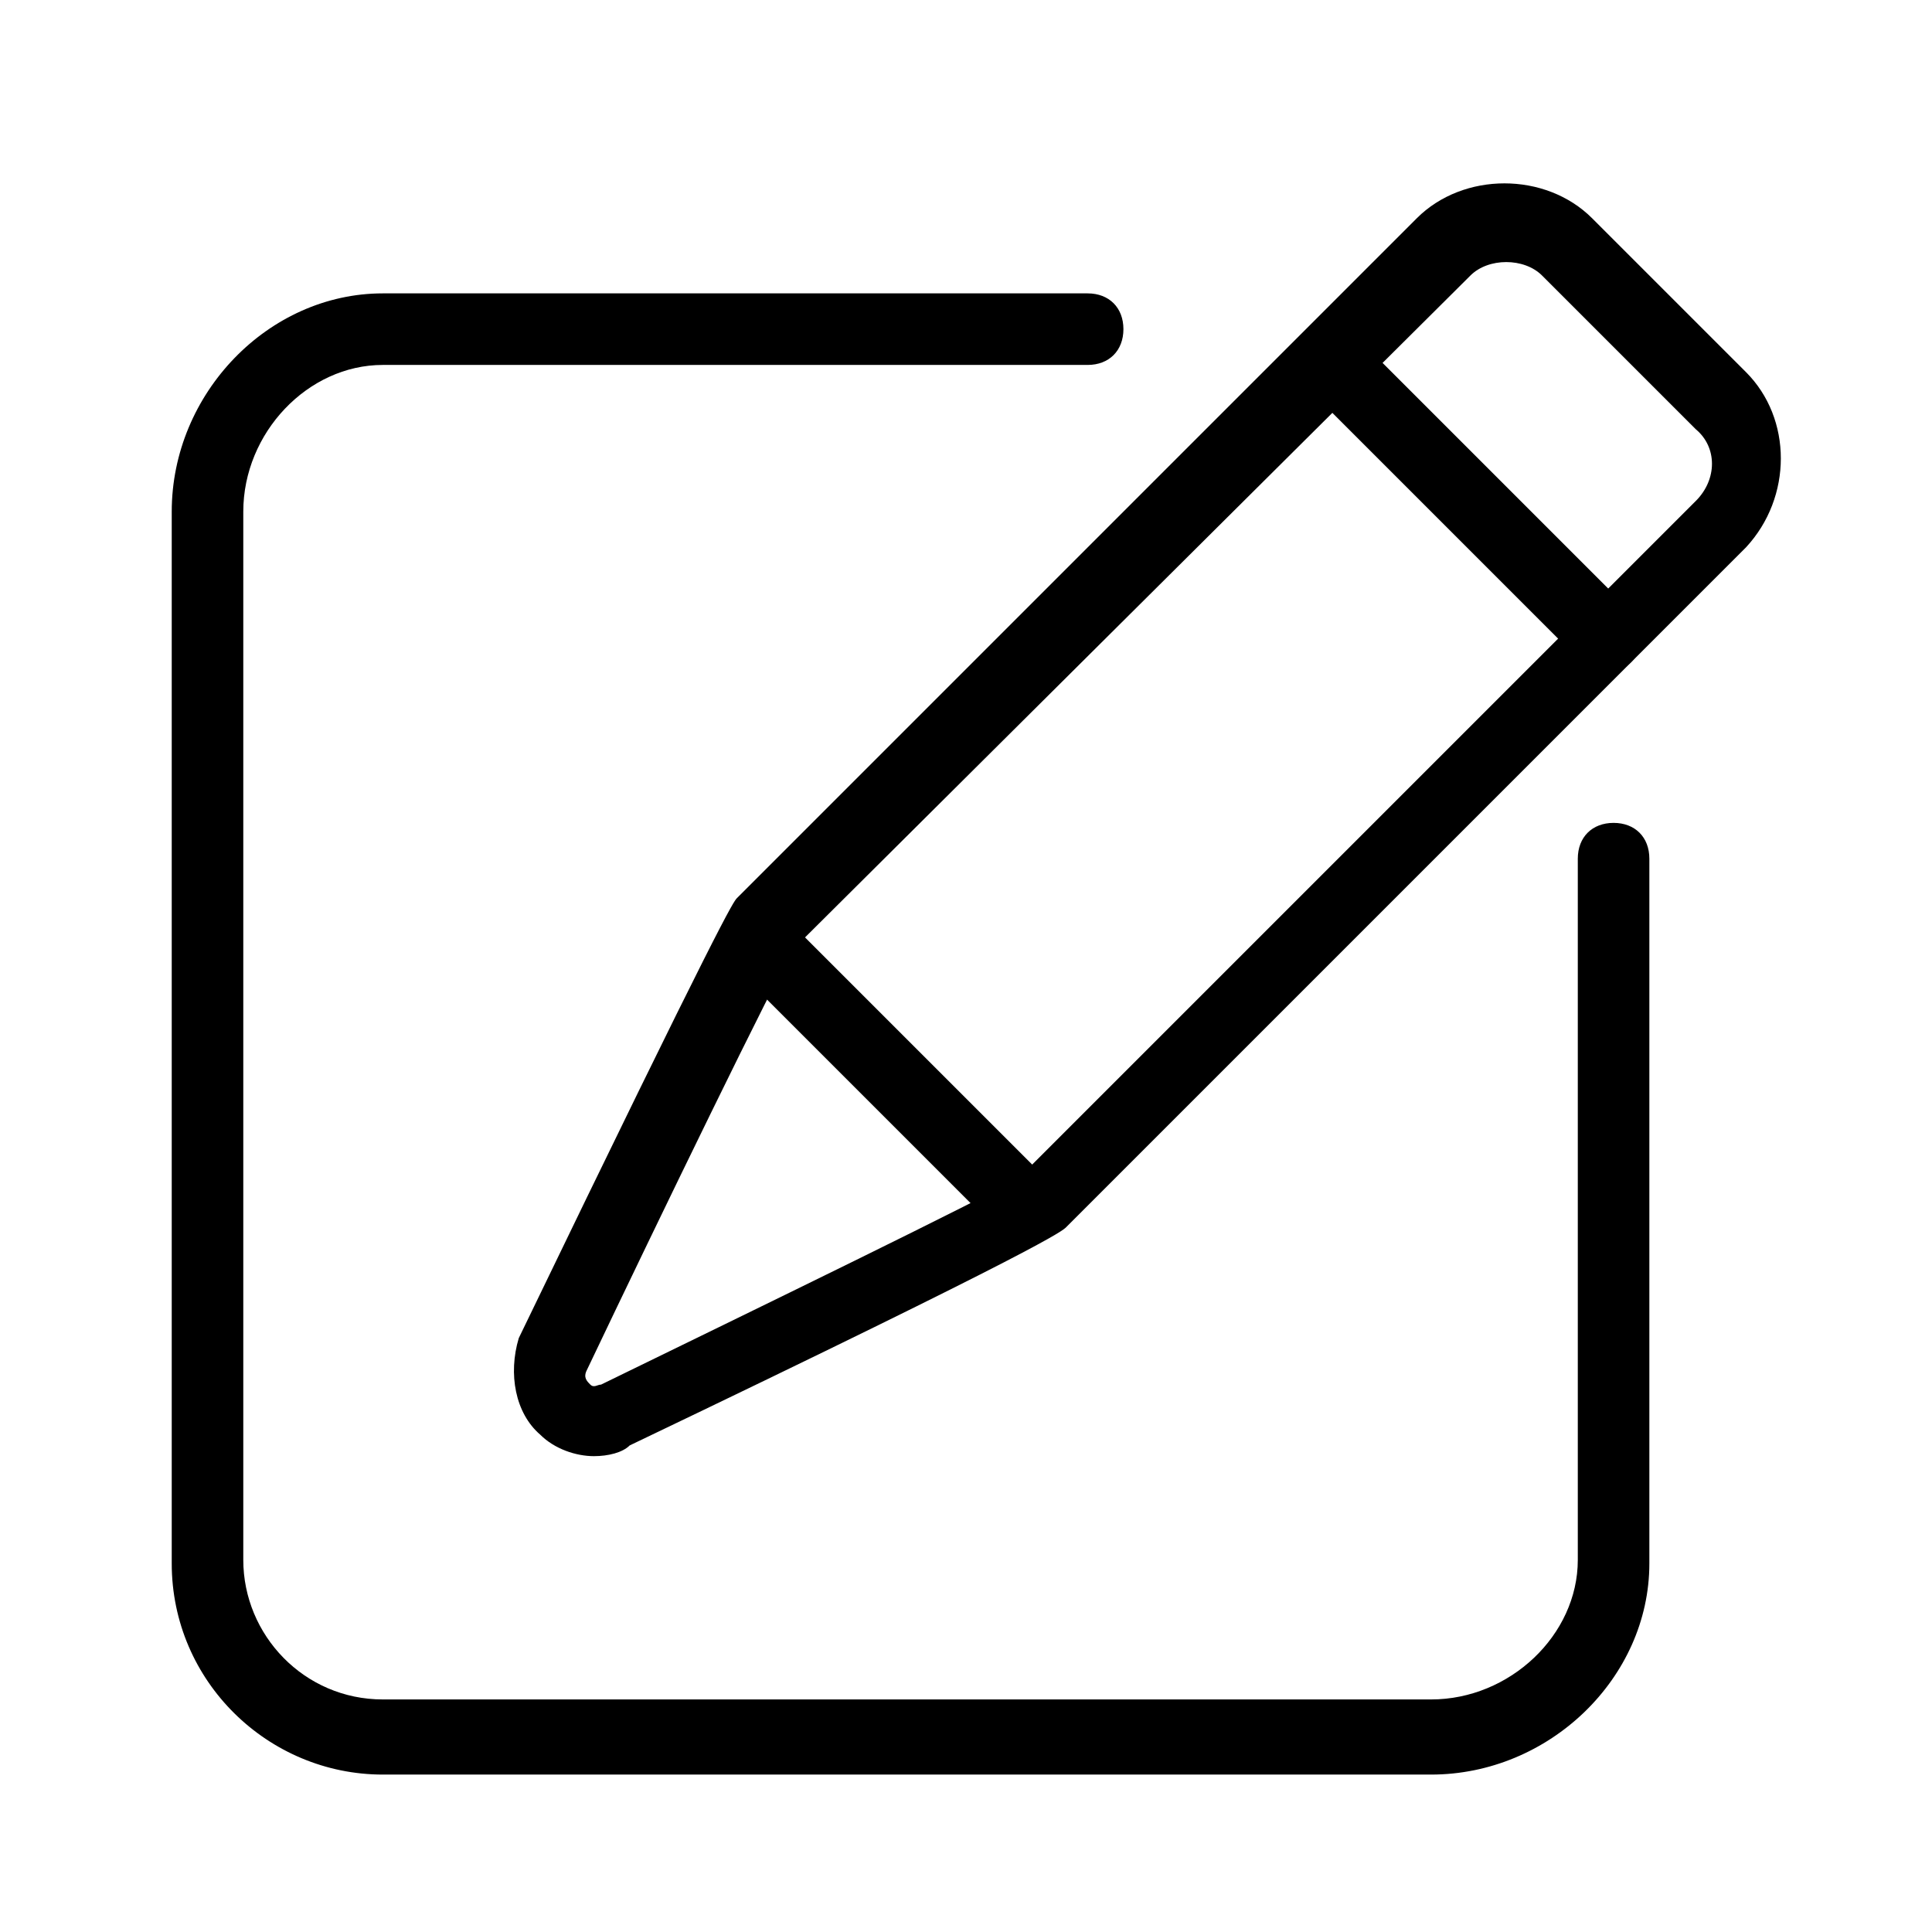
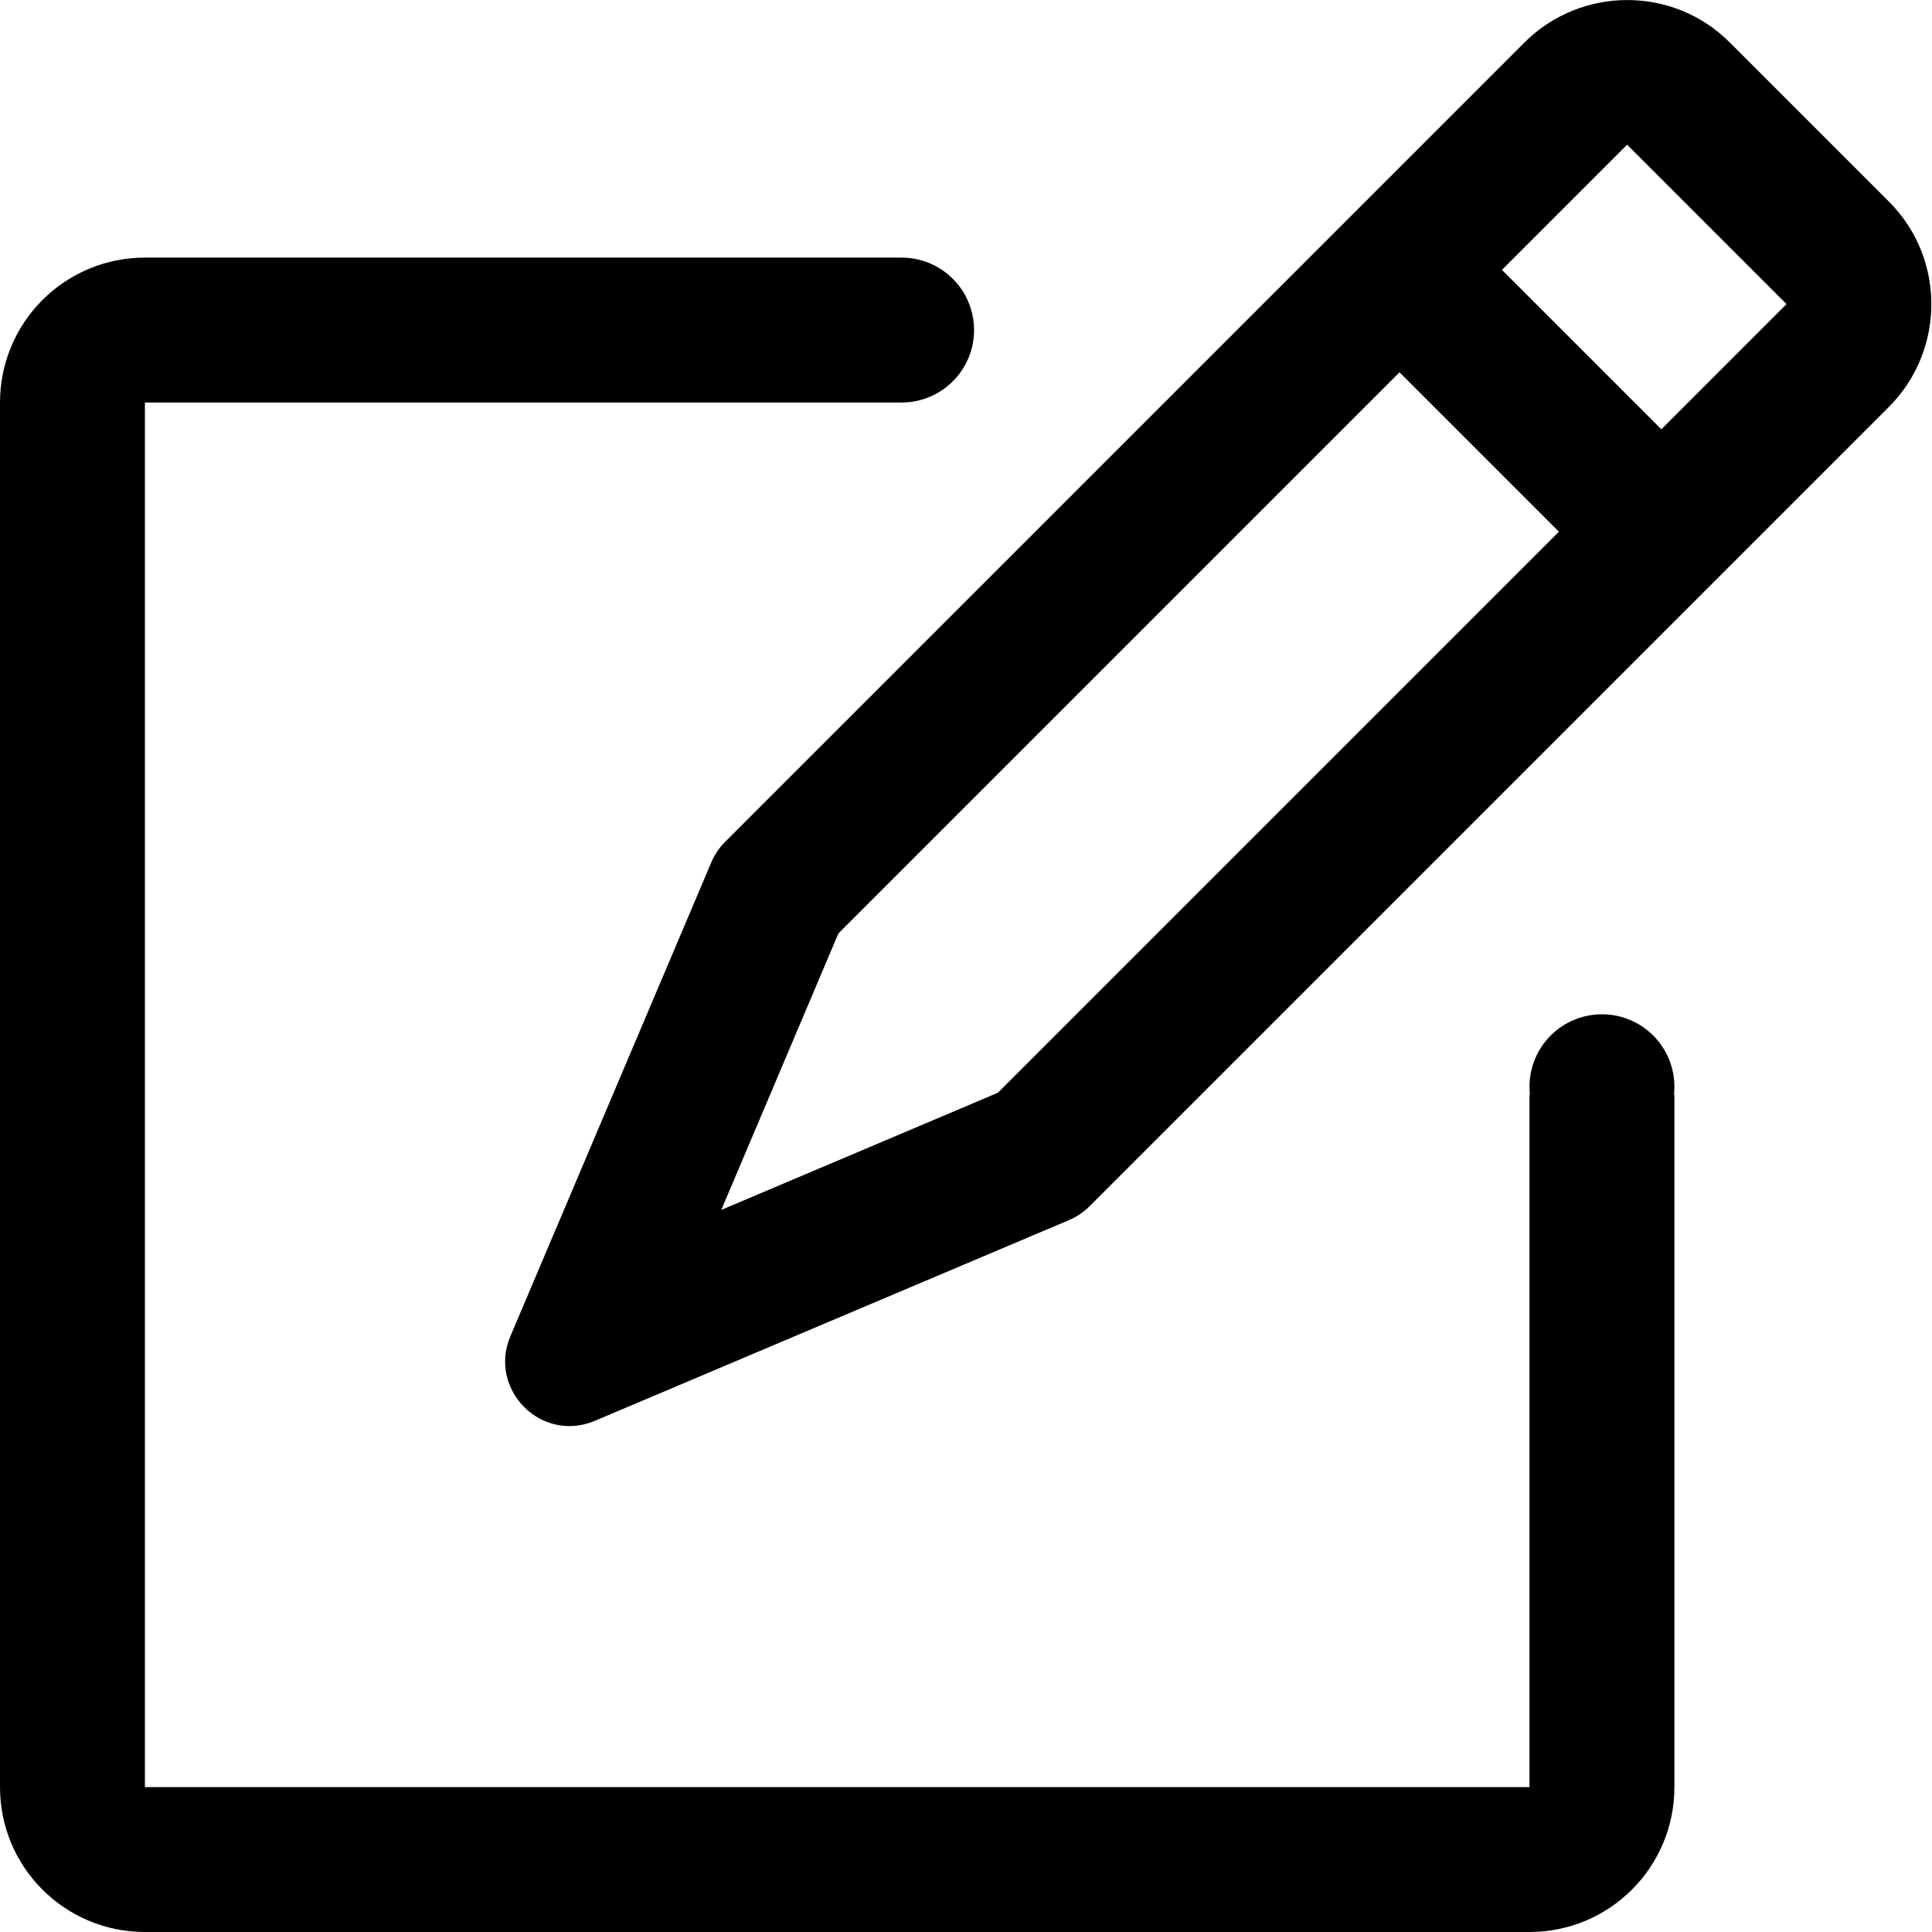
- <svg xmlns="http://www.w3.org/2000/svg" t="1540438127789" class="icon" style="" viewBox="0 0 1024 1024" version="1.1" p-id="2756" width="200" height="200">
-   <defs>
-     <style type="text/css" />
-   </defs>
-   <path d="M758.519 940.563H202.904c-60.681 0-111.881-49.304-111.881-111.881V271.17c0-62.578 51.2-115.674 111.881-115.674h373.57c11.378 0 18.963 7.585 18.963 18.963s-7.585 18.963-18.963 18.963H202.904c-39.822 0-73.956 36.03-73.956 77.748v555.615c0 39.822 32.237 73.956 73.956 73.956H758.519c41.719 0 77.748-34.133 77.748-73.956V455.111c0-11.378 7.585-18.963 18.963-18.963s18.963 7.585 18.963 18.963v373.57c0 60.681-53.096 111.881-115.674 111.881z" fill="" p-id="2757" />
-   <path d="M314.785 771.793c-9.481 0-20.859-3.793-28.444-11.378-13.274-11.378-17.067-32.237-11.378-51.2 108.089-223.763 113.778-231.348 115.674-233.244l360.296-360.296c24.652-24.652 68.267-24.652 92.919 0l81.541 81.541c24.652 24.652 24.652 66.37 0 92.919l-360.296 360.296c-1.896 1.896-9.481 9.481-231.348 115.674-3.793 3.793-11.378 5.689-18.963 5.689z m106.193-269.274c-9.481 15.17-72.059 144.119-109.985 223.763-1.896 3.793 0 5.689 1.896 7.585 1.896 1.896 3.793 0 5.689 0 77.748-37.926 206.696-100.504 221.867-109.985L898.844 265.481c11.378-11.378 11.378-28.444 0-37.926l-81.541-81.541c-9.481-9.481-28.444-9.481-37.926 0L420.978 502.519z" fill="" p-id="2758" />
-   <path d="M851.437 356.504c-5.689 0-9.481-1.896-13.274-5.689l-144.119-144.119c-7.585-7.585-7.585-18.963 0-26.548s18.963-7.585 26.548 0l144.119 144.119c7.585 7.585 7.585 18.963 0 26.548-3.793 3.793-7.585 5.689-13.274 5.689zM544.237 659.911c-5.689 0-9.481-1.896-13.274-5.689l-138.43-138.43c-7.585-7.585-7.585-18.963 0-26.548s18.963-7.585 26.548 0l138.43 138.43c7.585 7.585 7.585 18.963 0 26.548-3.793 3.793-9.481 5.689-13.274 5.689z" fill="" p-id="2759" />
+ <svg xmlns="http://www.w3.org/2000/svg" width="128" height="128">
+   <path d="M106.133 67.2a4.797 4.797 0 0 0-4.8 4.8c0 .187.014.36.027.533h-.027V118.4H9.6V26.667h50.133c2.654 0 4.8-2.147 4.8-4.8 0-2.654-2.146-4.8-4.8-4.8H9.6a9.594 9.594 0 0 0-9.6 9.6V118.4c0 5.307 4.293 9.6 9.6 9.6h91.733c5.307 0 9.6-4.293 9.6-9.6V72.533h-.026c.013-.173.026-.346.026-.533 0-2.653-2.146-4.8-4.8-4.8z" />
+   <path d="M125.16 13.373L114.587 2.8c-3.747-3.747-9.854-3.72-13.6.027l-52.96 52.96a4.264 4.264 0 0 0-.907 1.36L33.813 88.533c-.746 1.76-.226 3.534.907 4.68 1.133 1.147 2.92 1.667 4.693.92l31.4-13.293c.507-.213.96-.52 1.36-.907l52.96-52.96c3.747-3.746 3.774-9.853.027-13.6zM66.107 72.4l-18.32 7.76 7.76-18.32L92.72 24.667l10.56 10.56L66.107 72.4zm52.226-52.227l-8.266 8.267-10.56-10.56 8.266-8.267.027-.026 10.56 10.56-.027.026z" />
</svg>
